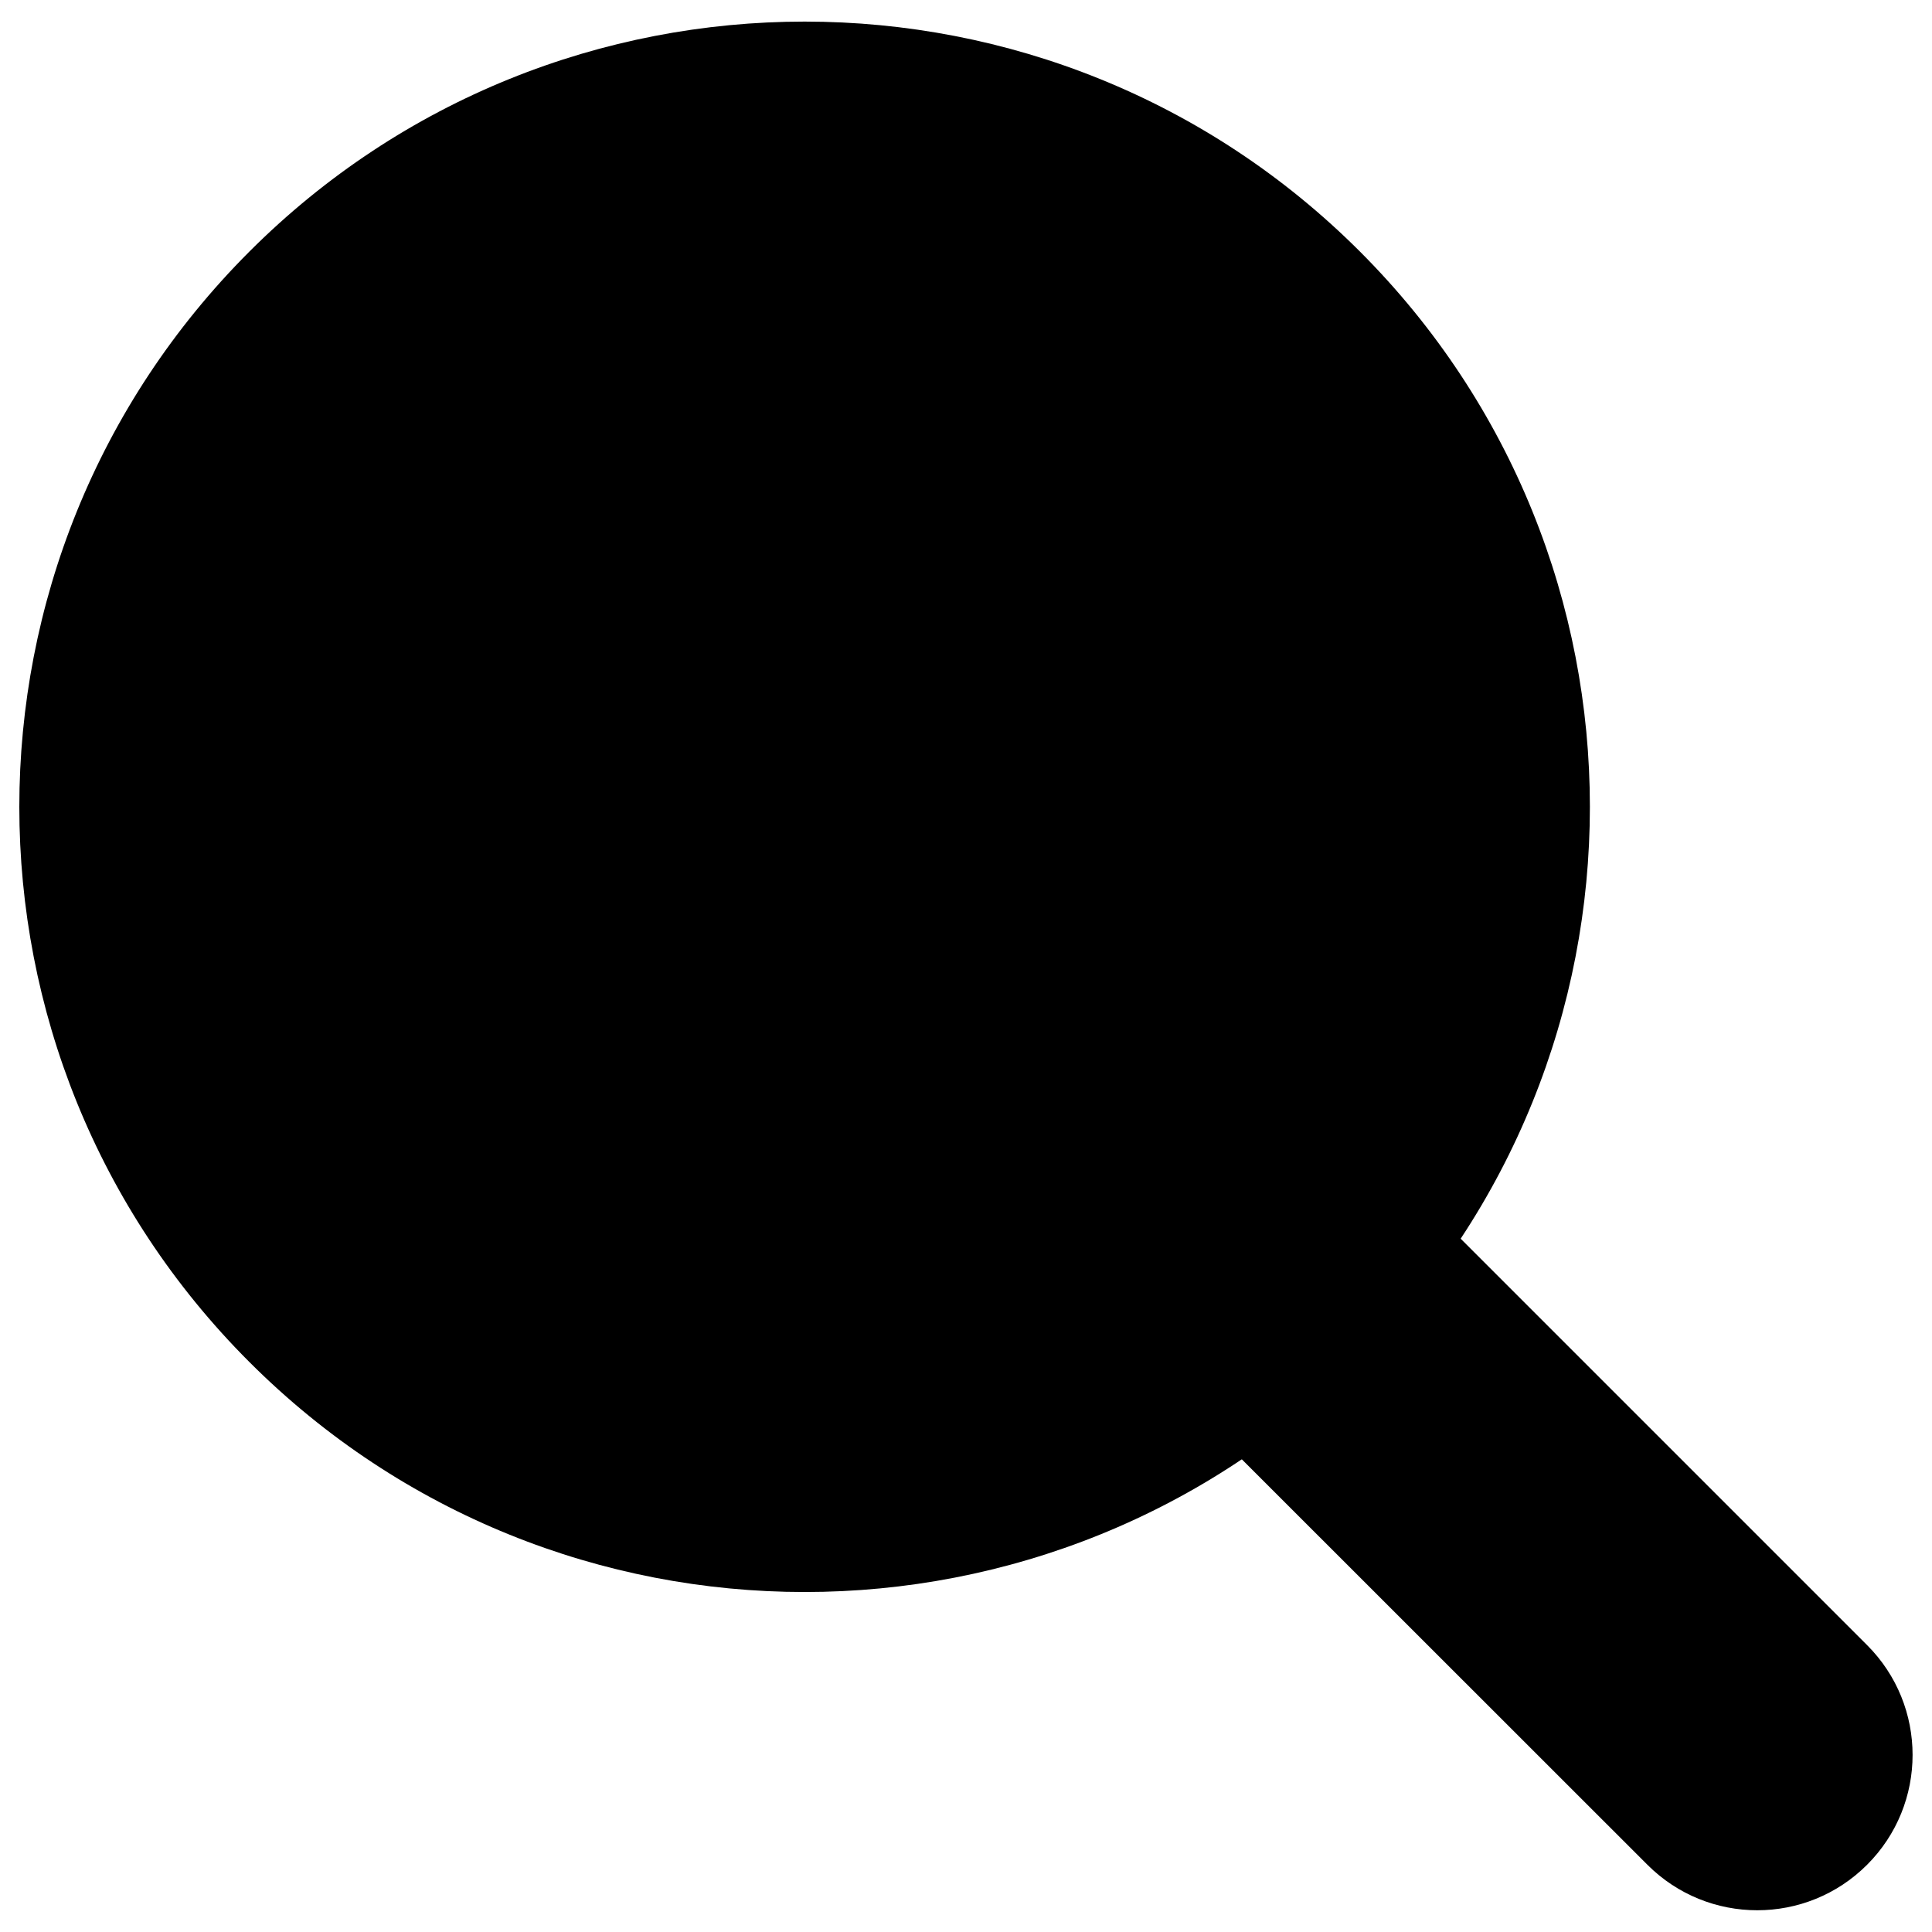
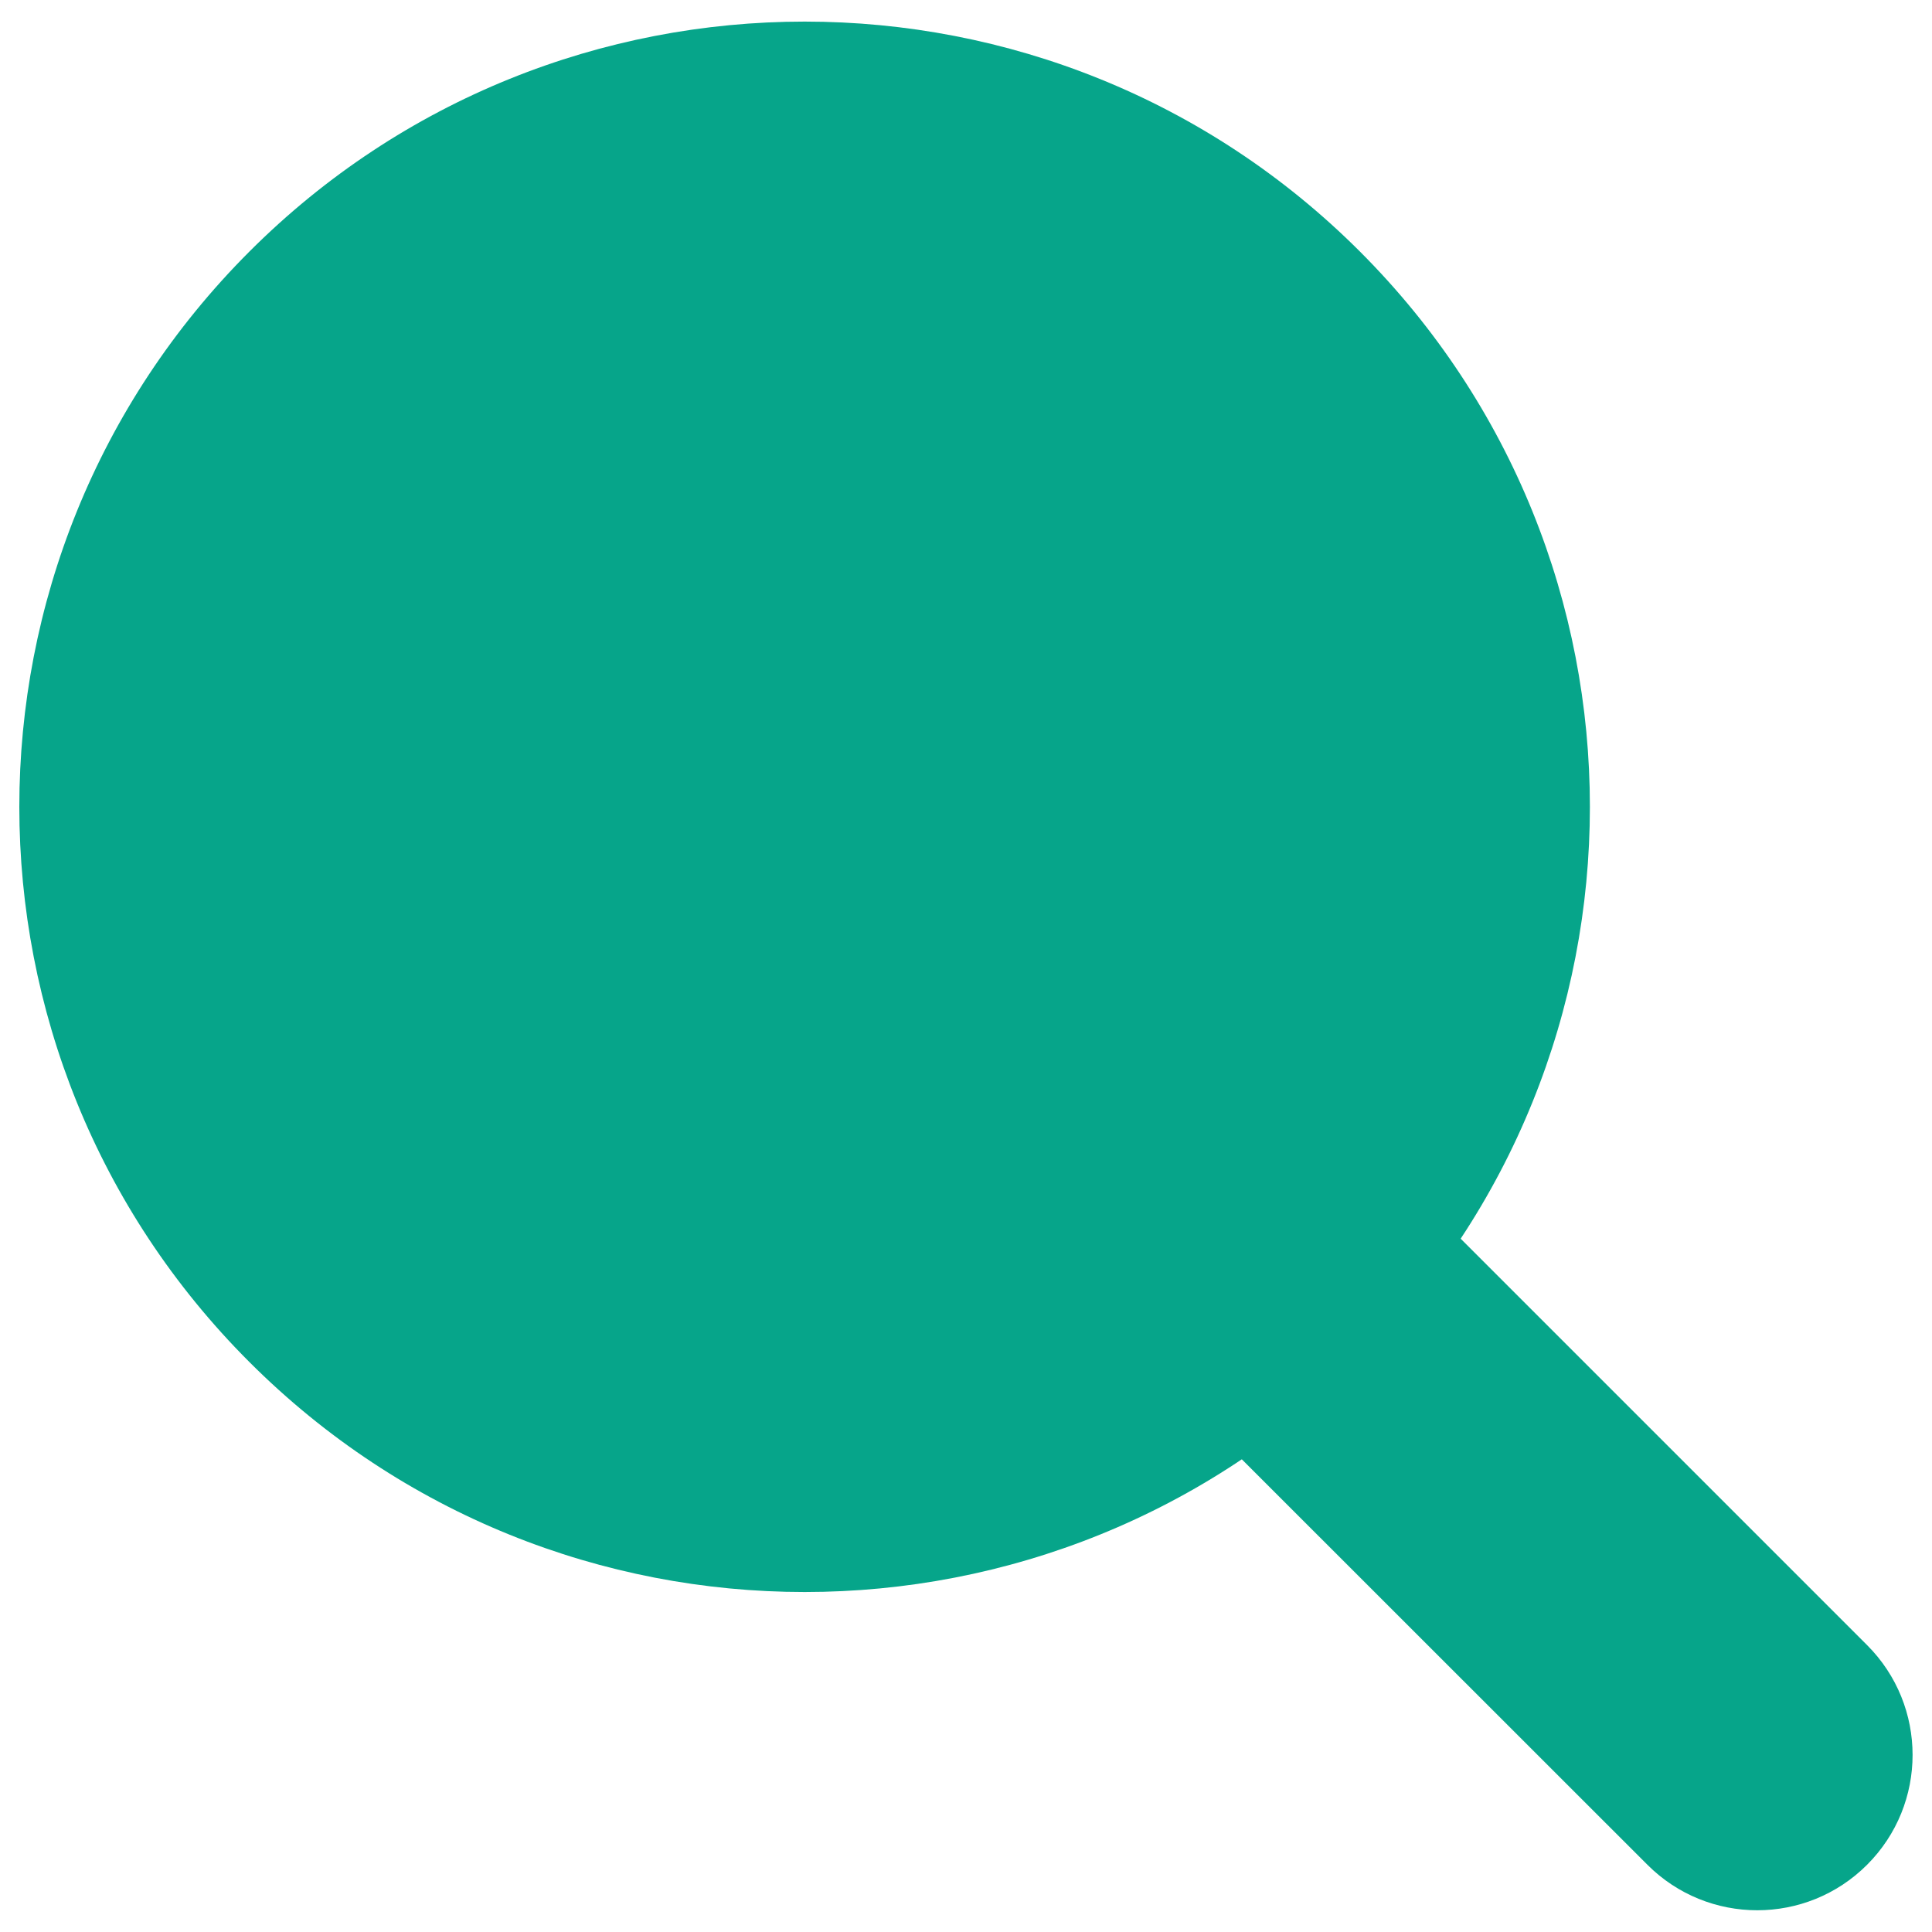
- <svg xmlns="http://www.w3.org/2000/svg" version="1.1" x="0px" y="0px" viewBox="0 0 1000 1000" enable-background="new 0 0 1000 1000" xml:space="preserve">
+ <svg xmlns="http://www.w3.org/2000/svg" version="1.1" x="0px" y="0px" viewBox="0 0 1000 1000" enable-background="new 0 0 1000 1000" fill="#06a58a" xml:space="preserve">
  <g>
    <path d="M129.1,130.2c158.7-158.7,416.1-158.7,574.8,0c158.7,158.7,158.7,416.1,0,574.8c-158.7,158.7-416.1,158.7-574.8,0C-29.7,546.3-29.7,289,129.1,130.2z" />
    <path d="M242.4,243.7c96.1-96.1,251.9-96.1,348,0c96.1,96.1,96.1,251.9,0,348c-96.1,96.1-251.9,96.1-348,0C146.4,495.6,146.4,339.8,242.4,243.7z" />
    <path d="M573.3,572.1c31.4-31.4,82.3-31.4,113.7,0l279.4,279.4c31.4,31.4,31.4,82.3,0,113.7s-82.3,31.4-113.7,0L573.3,685.9C541.9,654.5,541.9,603.5,573.3,572.1z" />
  </g>
</svg>
